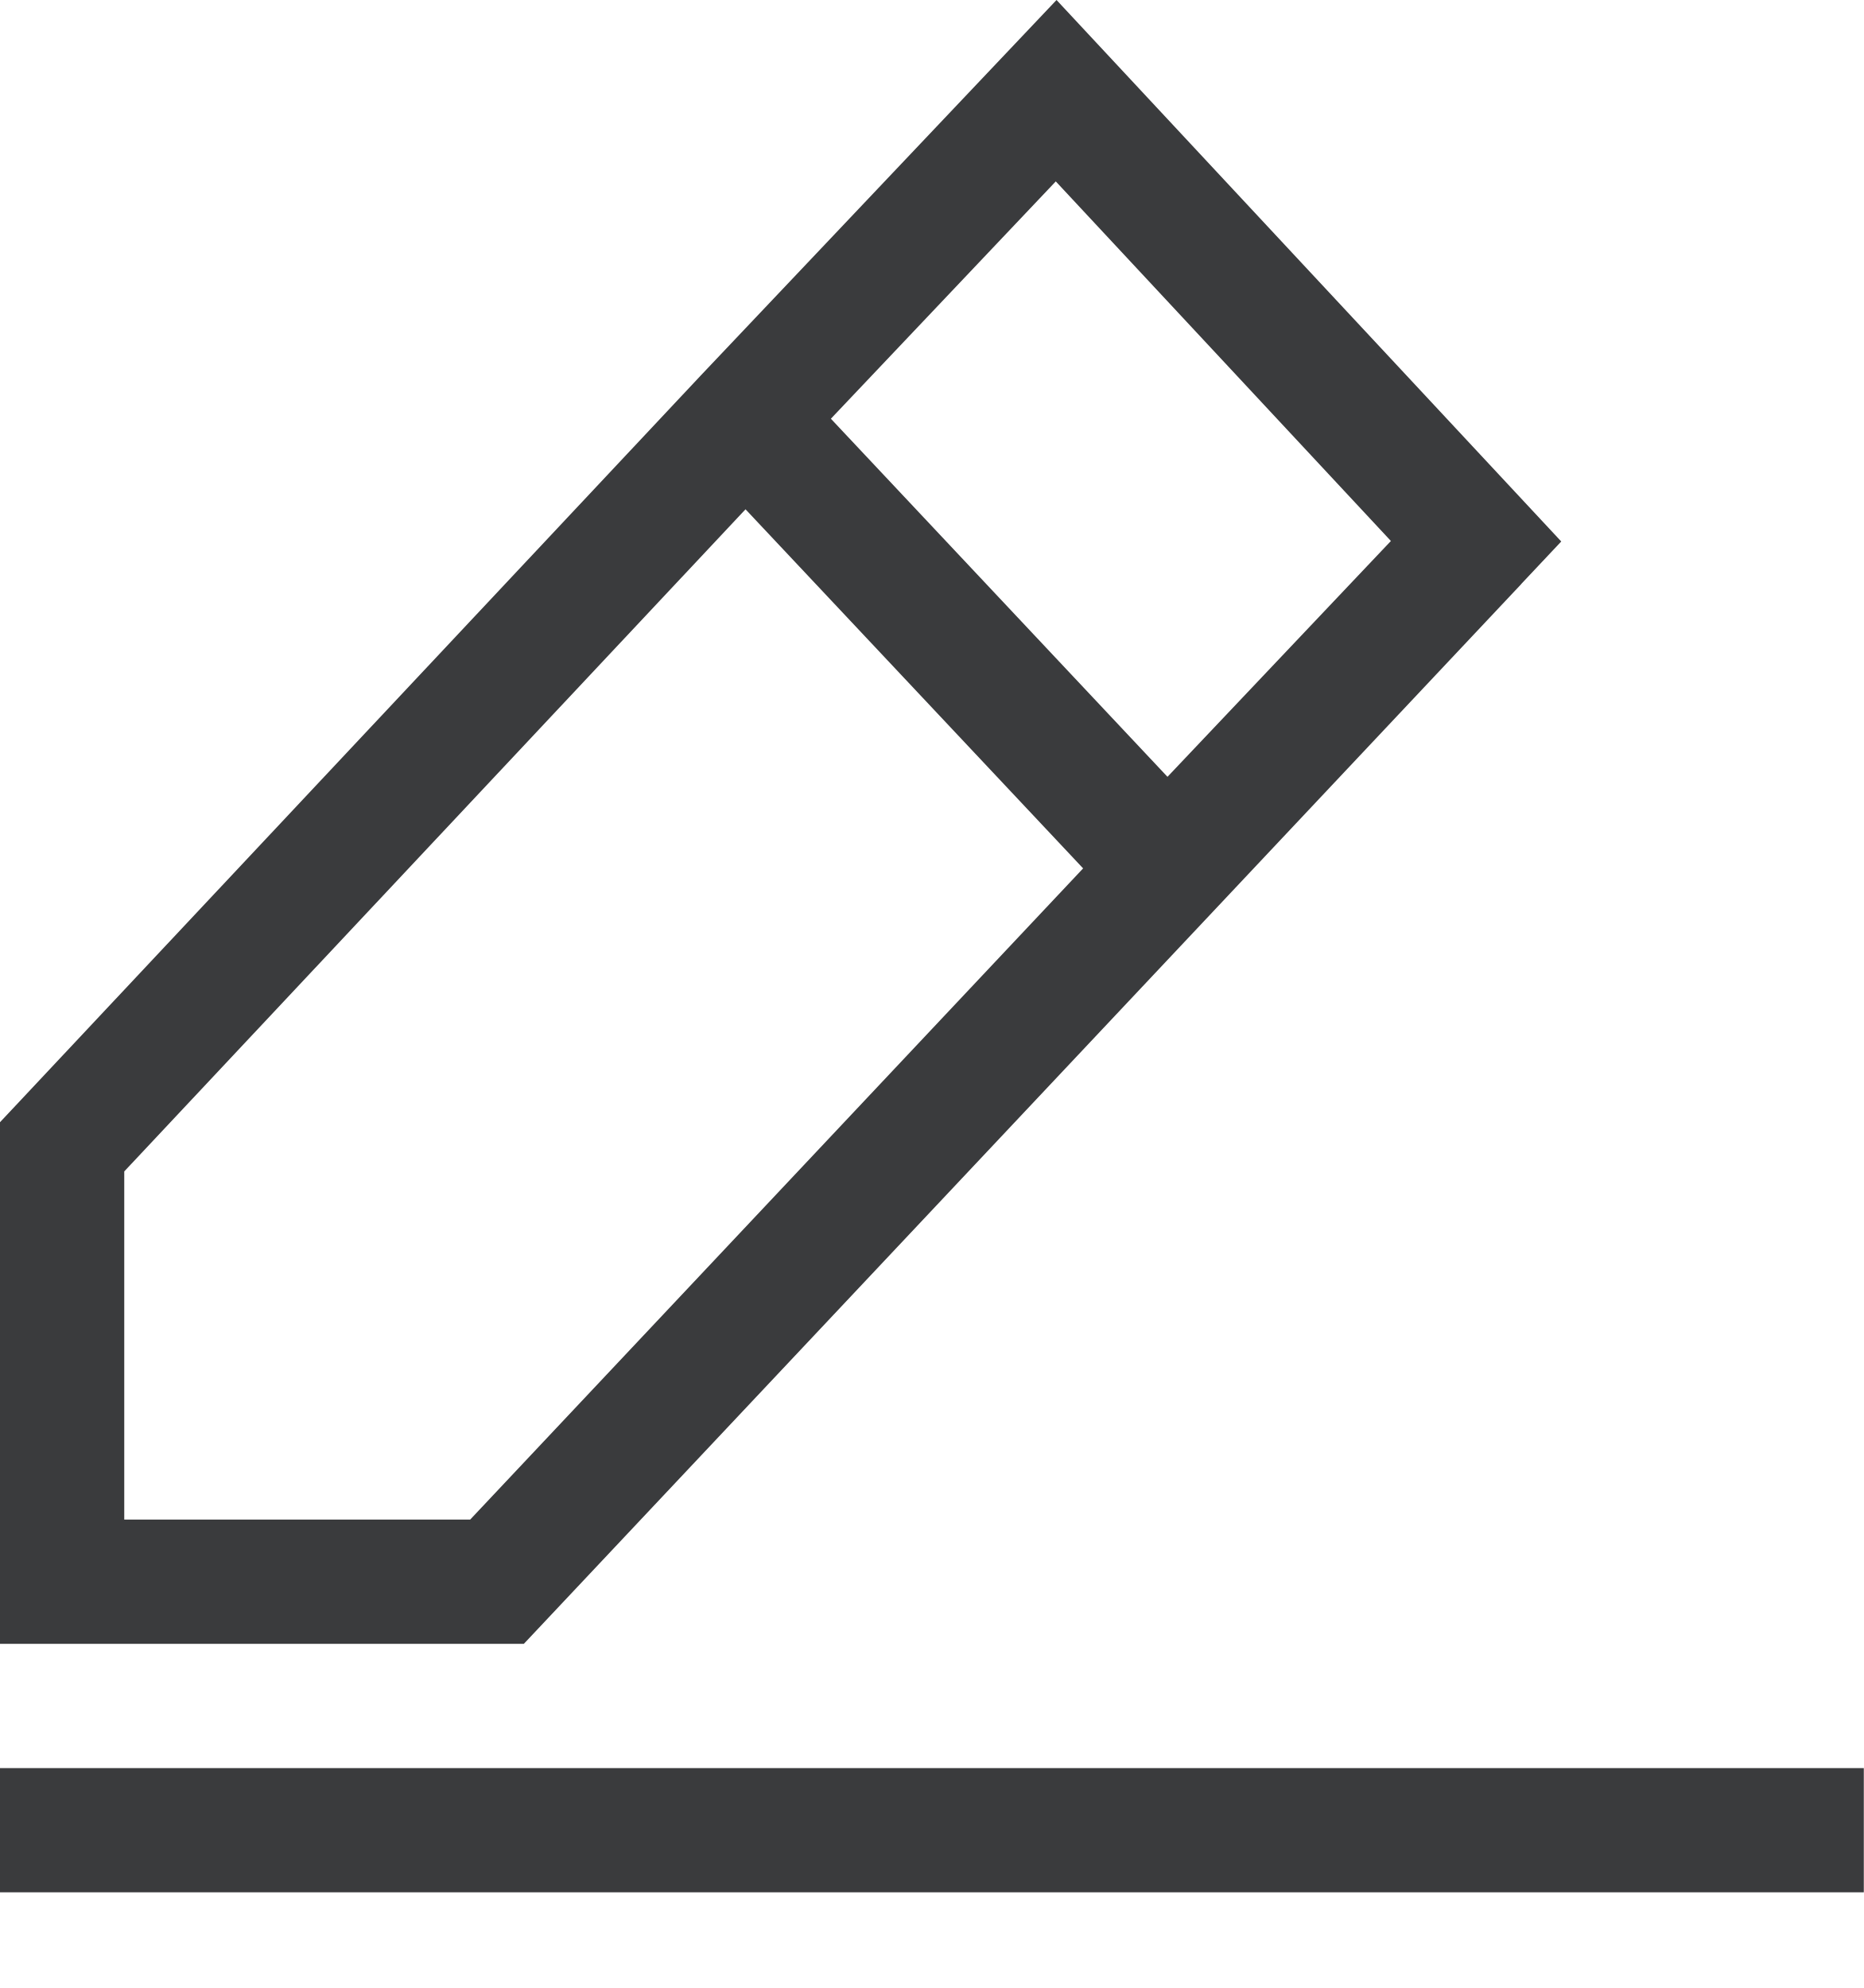
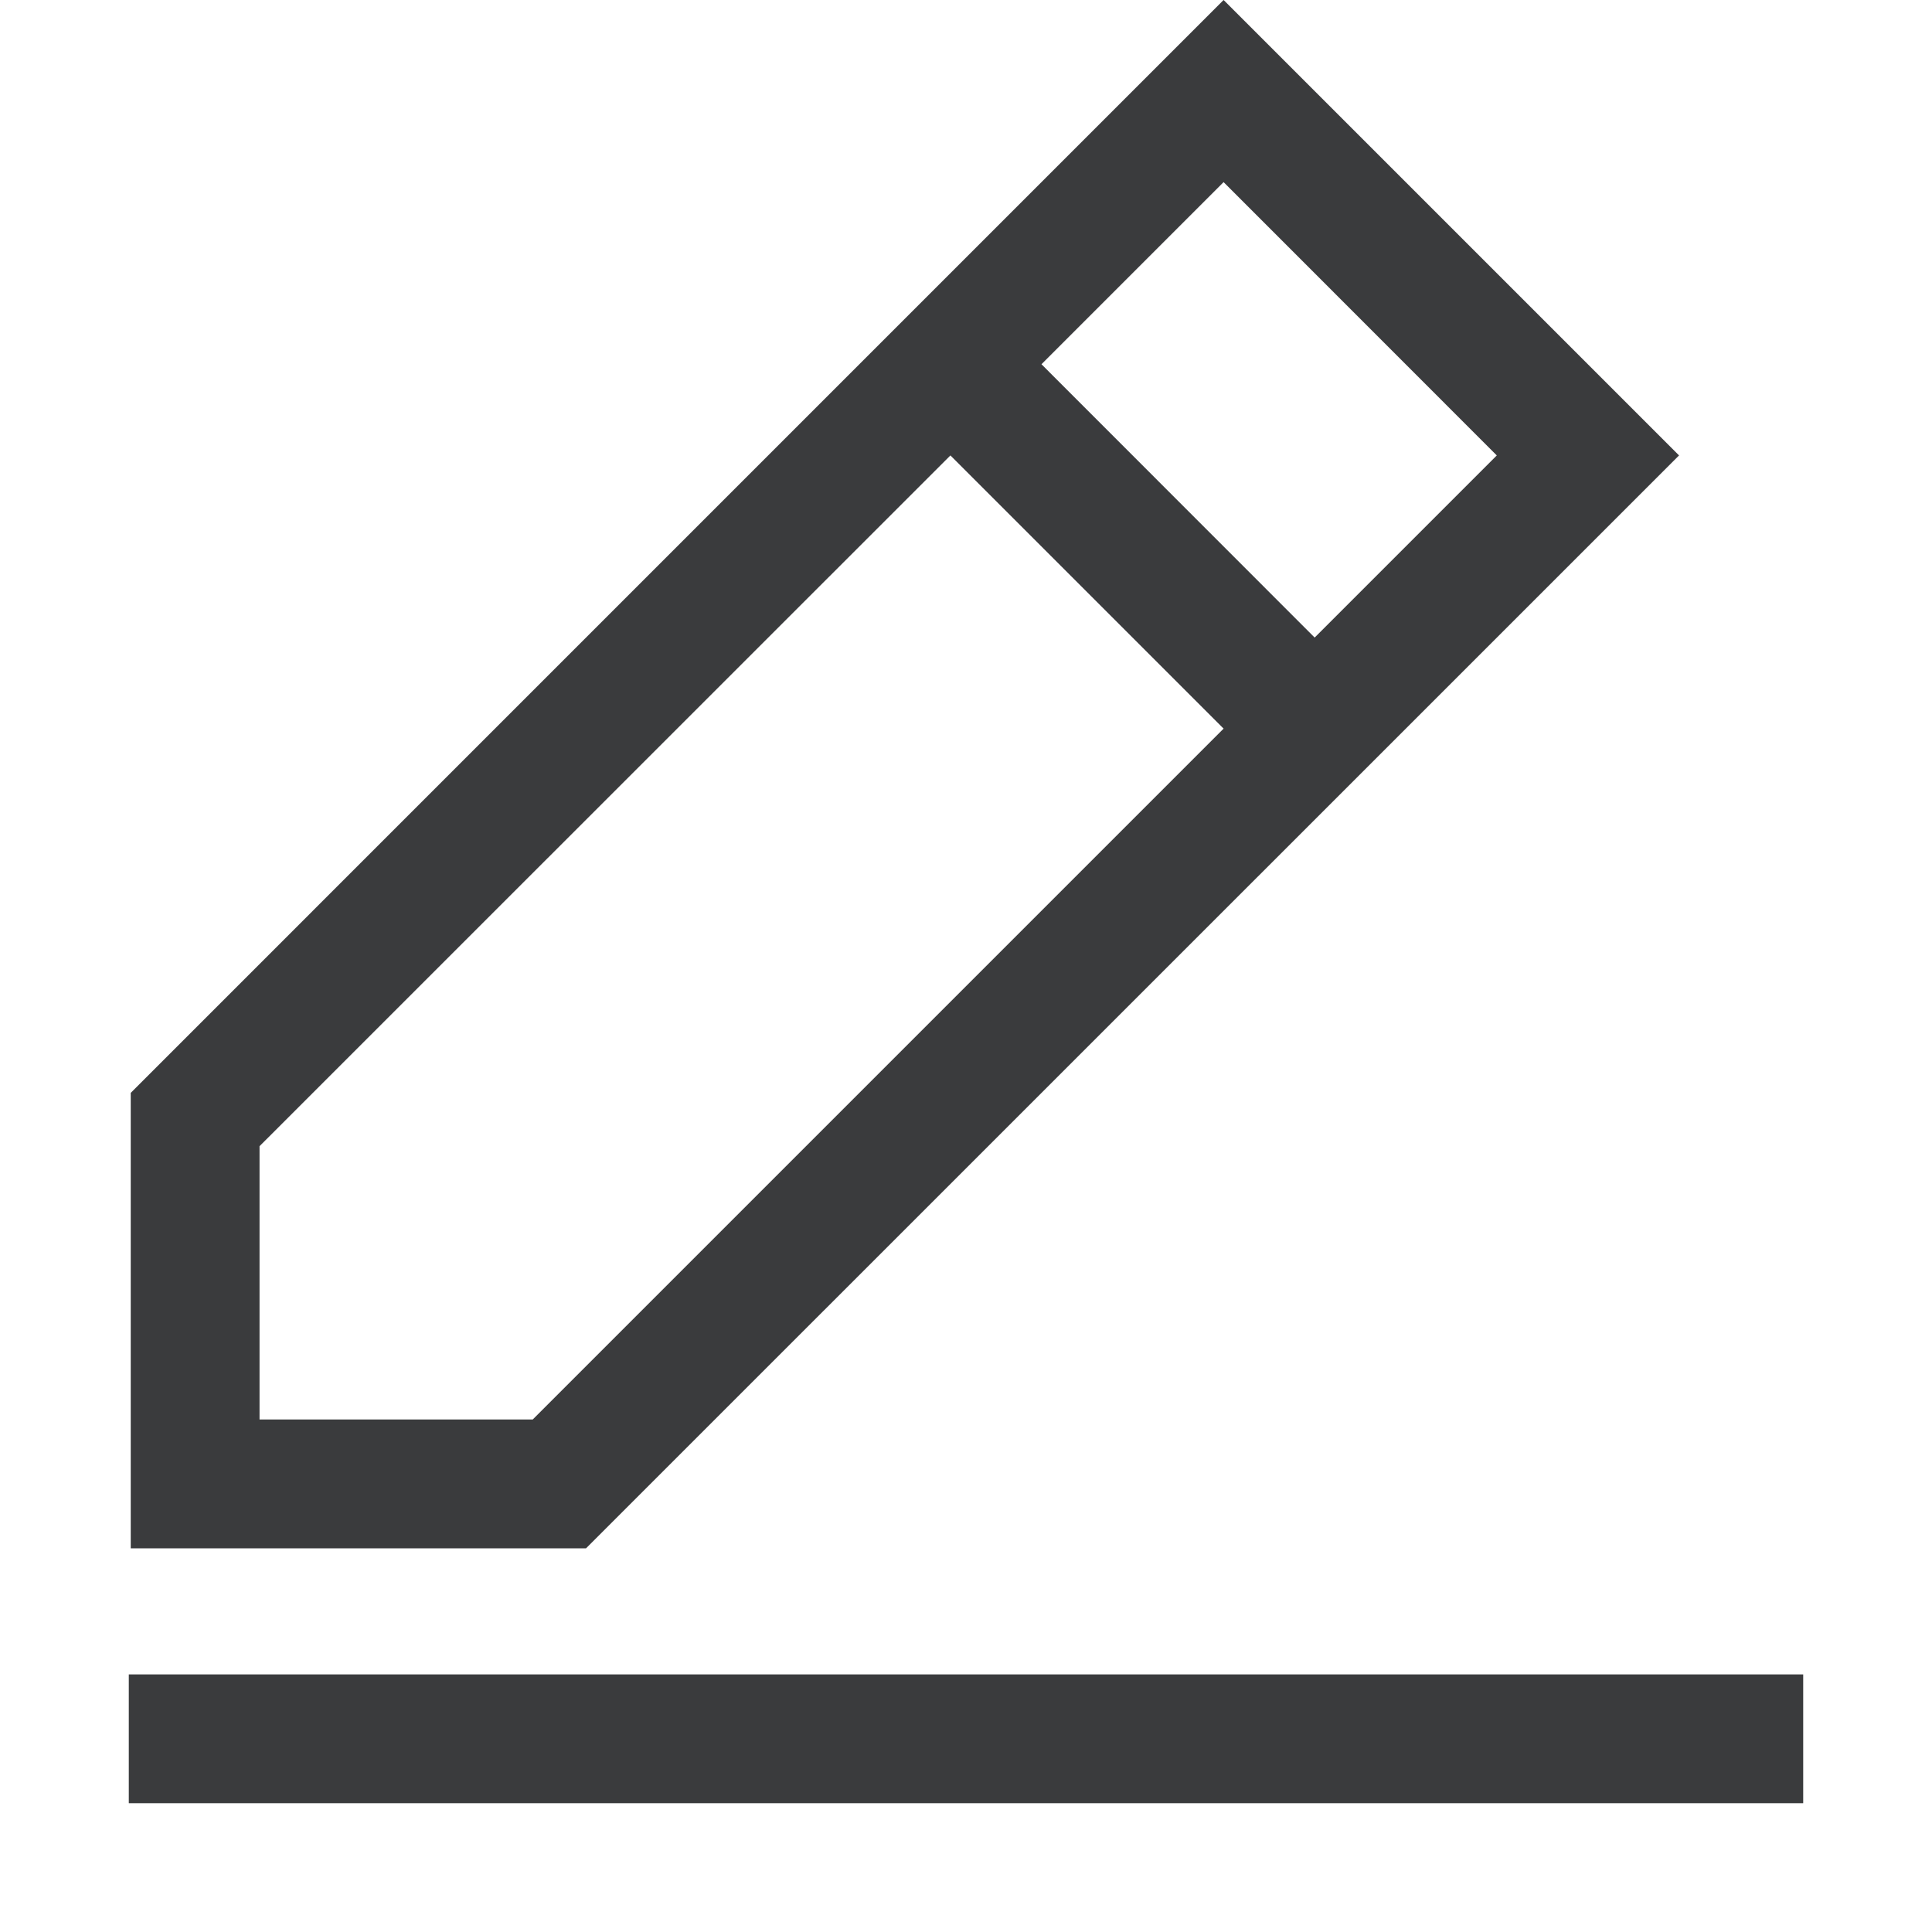
- <svg xmlns="http://www.w3.org/2000/svg" width="15" height="16" viewBox="0 0 15 16" fill="none">
-   <path fill-rule="evenodd" clip-rule="evenodd" d="M8.503 0L12.565 4.358L12.244 4.699L12.243 4.701L4.216 13.23H0V9.032L5.637 3.025L8.503 0ZM11.194 4.354L9.396 6.252L6.687 3.37L8.497 1.46L11.194 4.354ZM6 4.099L8.717 6.989L3.784 12.23H1V9.428L6 4.099ZM15 15.23H3.33786e-06V14.23H15V15.23Z" fill="#3A3B3D" />
+ <svg xmlns="http://www.w3.org/2000/svg" width="15" height="15" viewBox="0 0 15 15" fill="none">
+   <path fill-rule="evenodd" clip-rule="evenodd" d="M13.036 3.536L9.5 0L1.015 8.485V12.021H4.55L13.036 3.536ZM11.621 3.536L9.5 1.414L8.086 2.828L10.207 4.95L11.621 3.536ZM9.5 5.657L7.379 3.536L2.015 8.899V11.021H4.136L9.5 5.657Z" fill="#3A3B3D" />
+   <path d="M1 13H14V14H1V13Z" fill="#3A3B3D" />
</svg>
